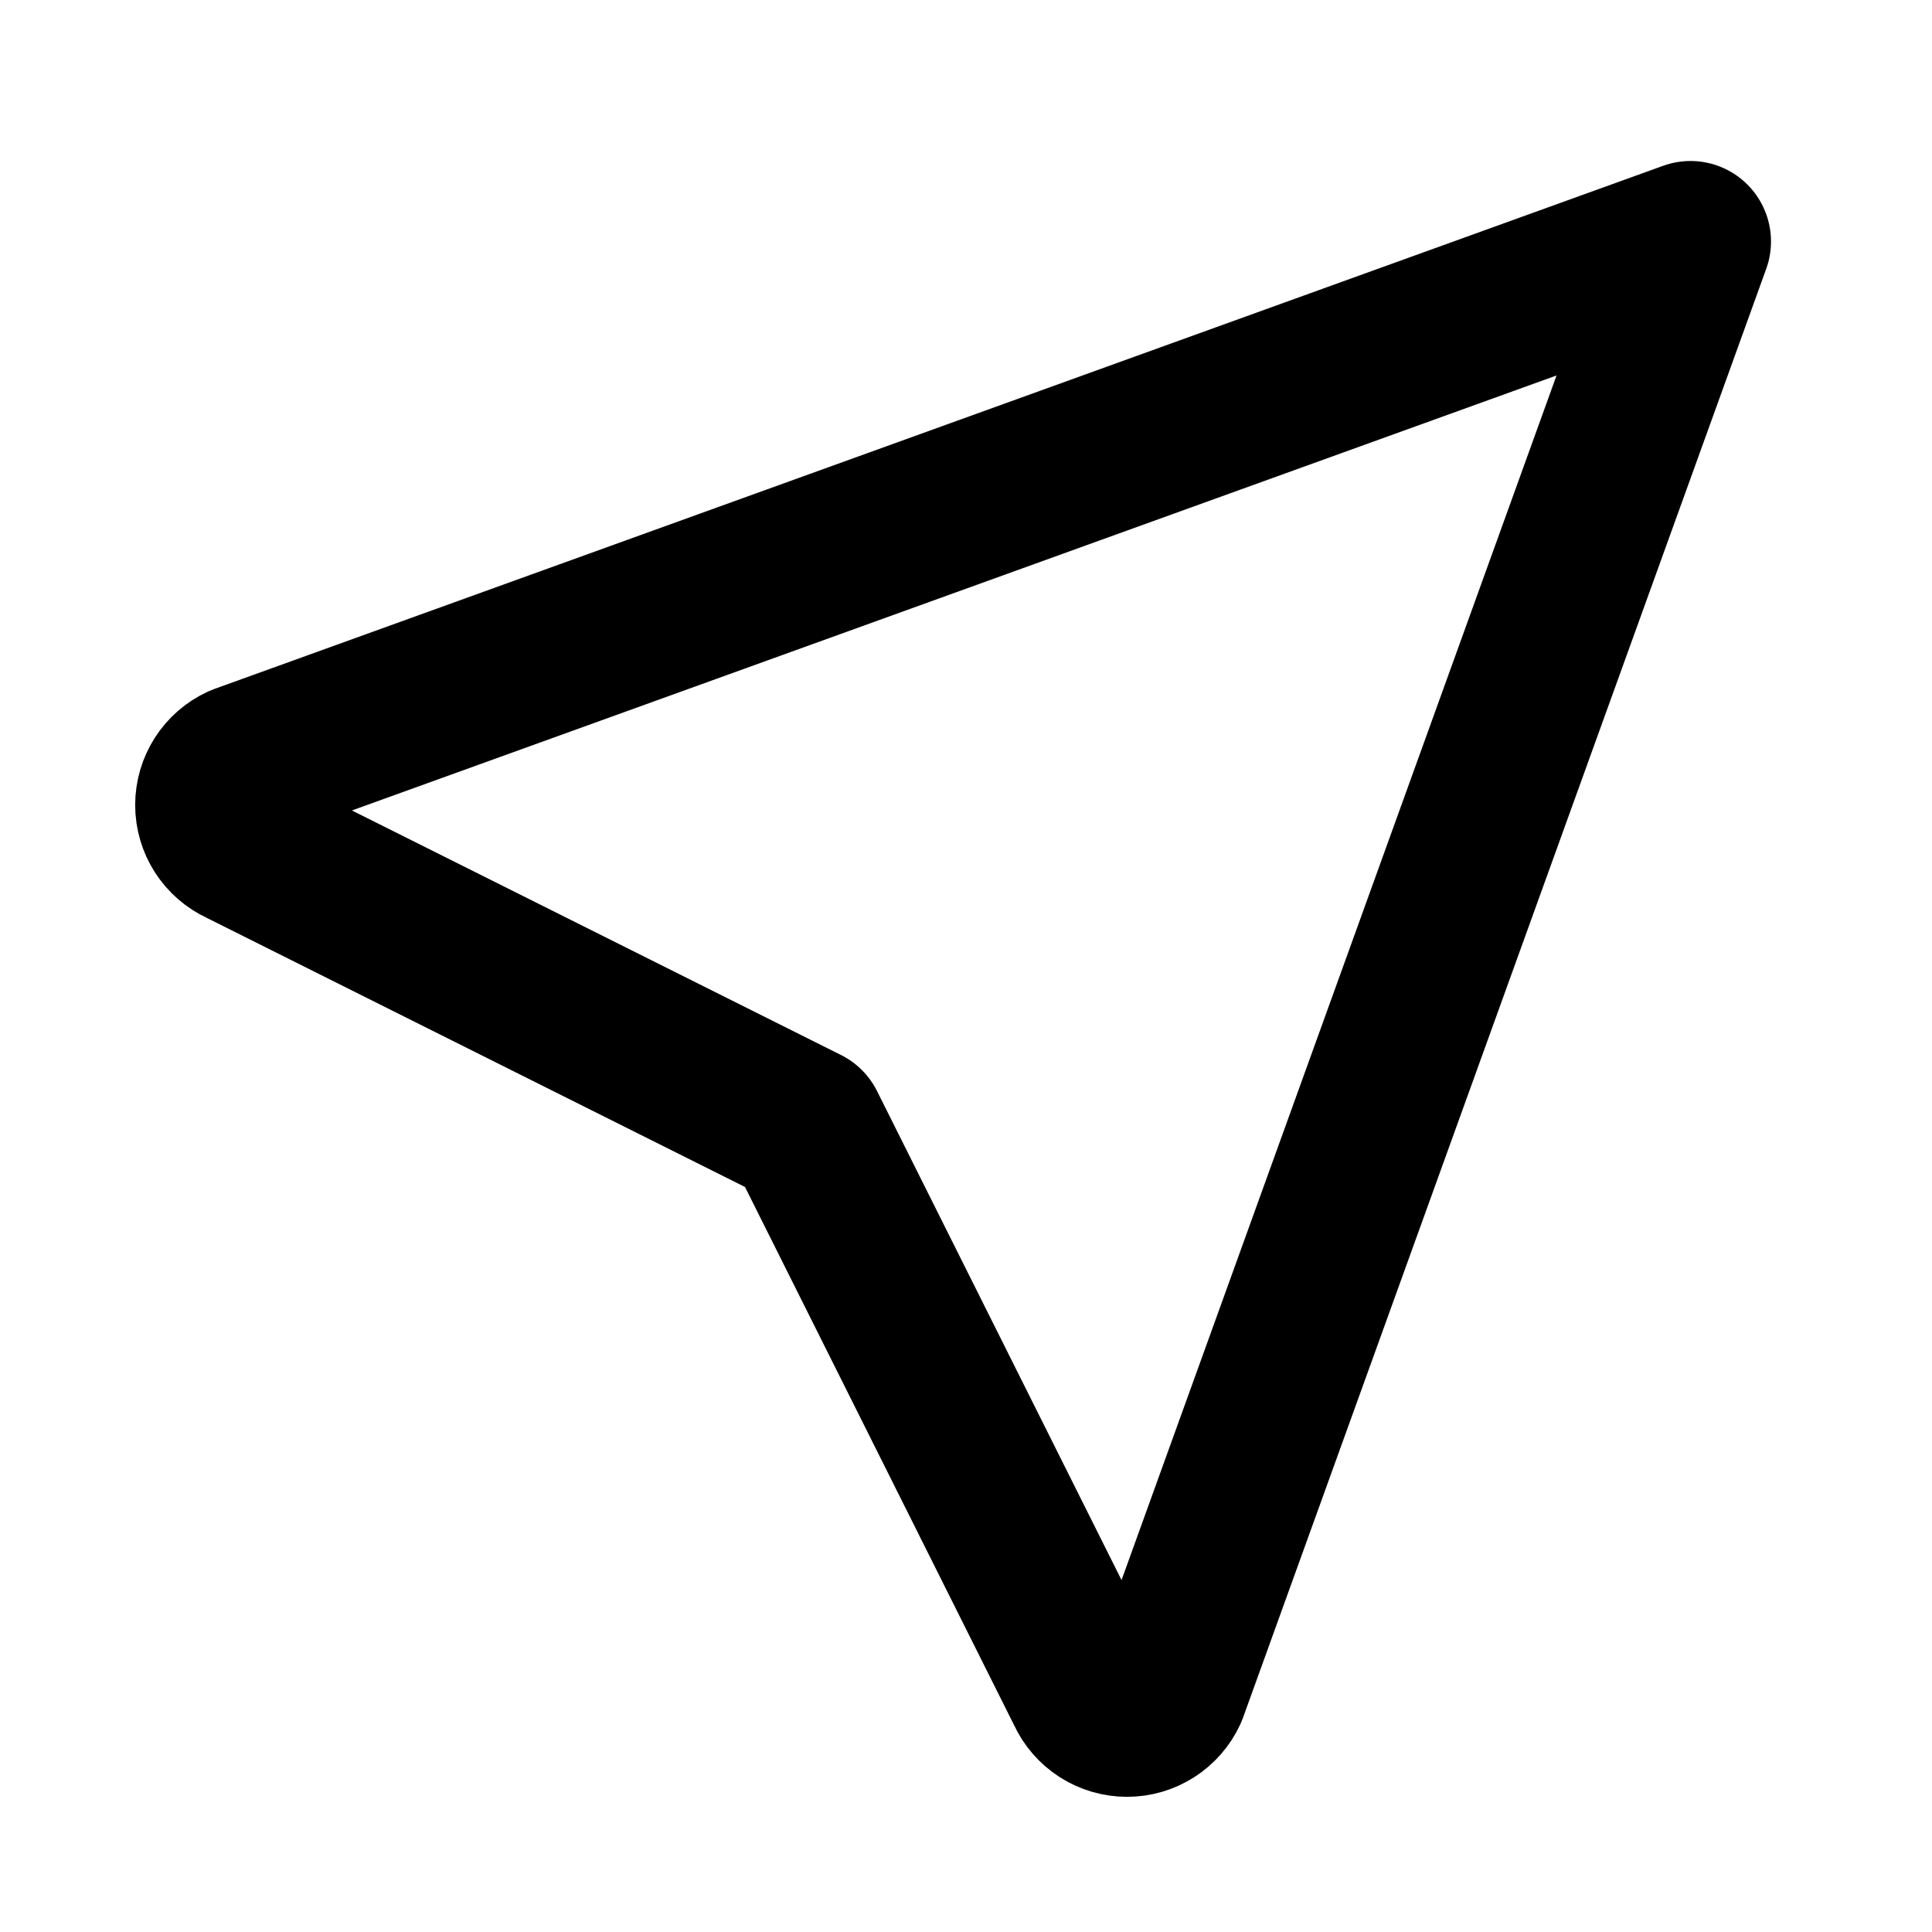
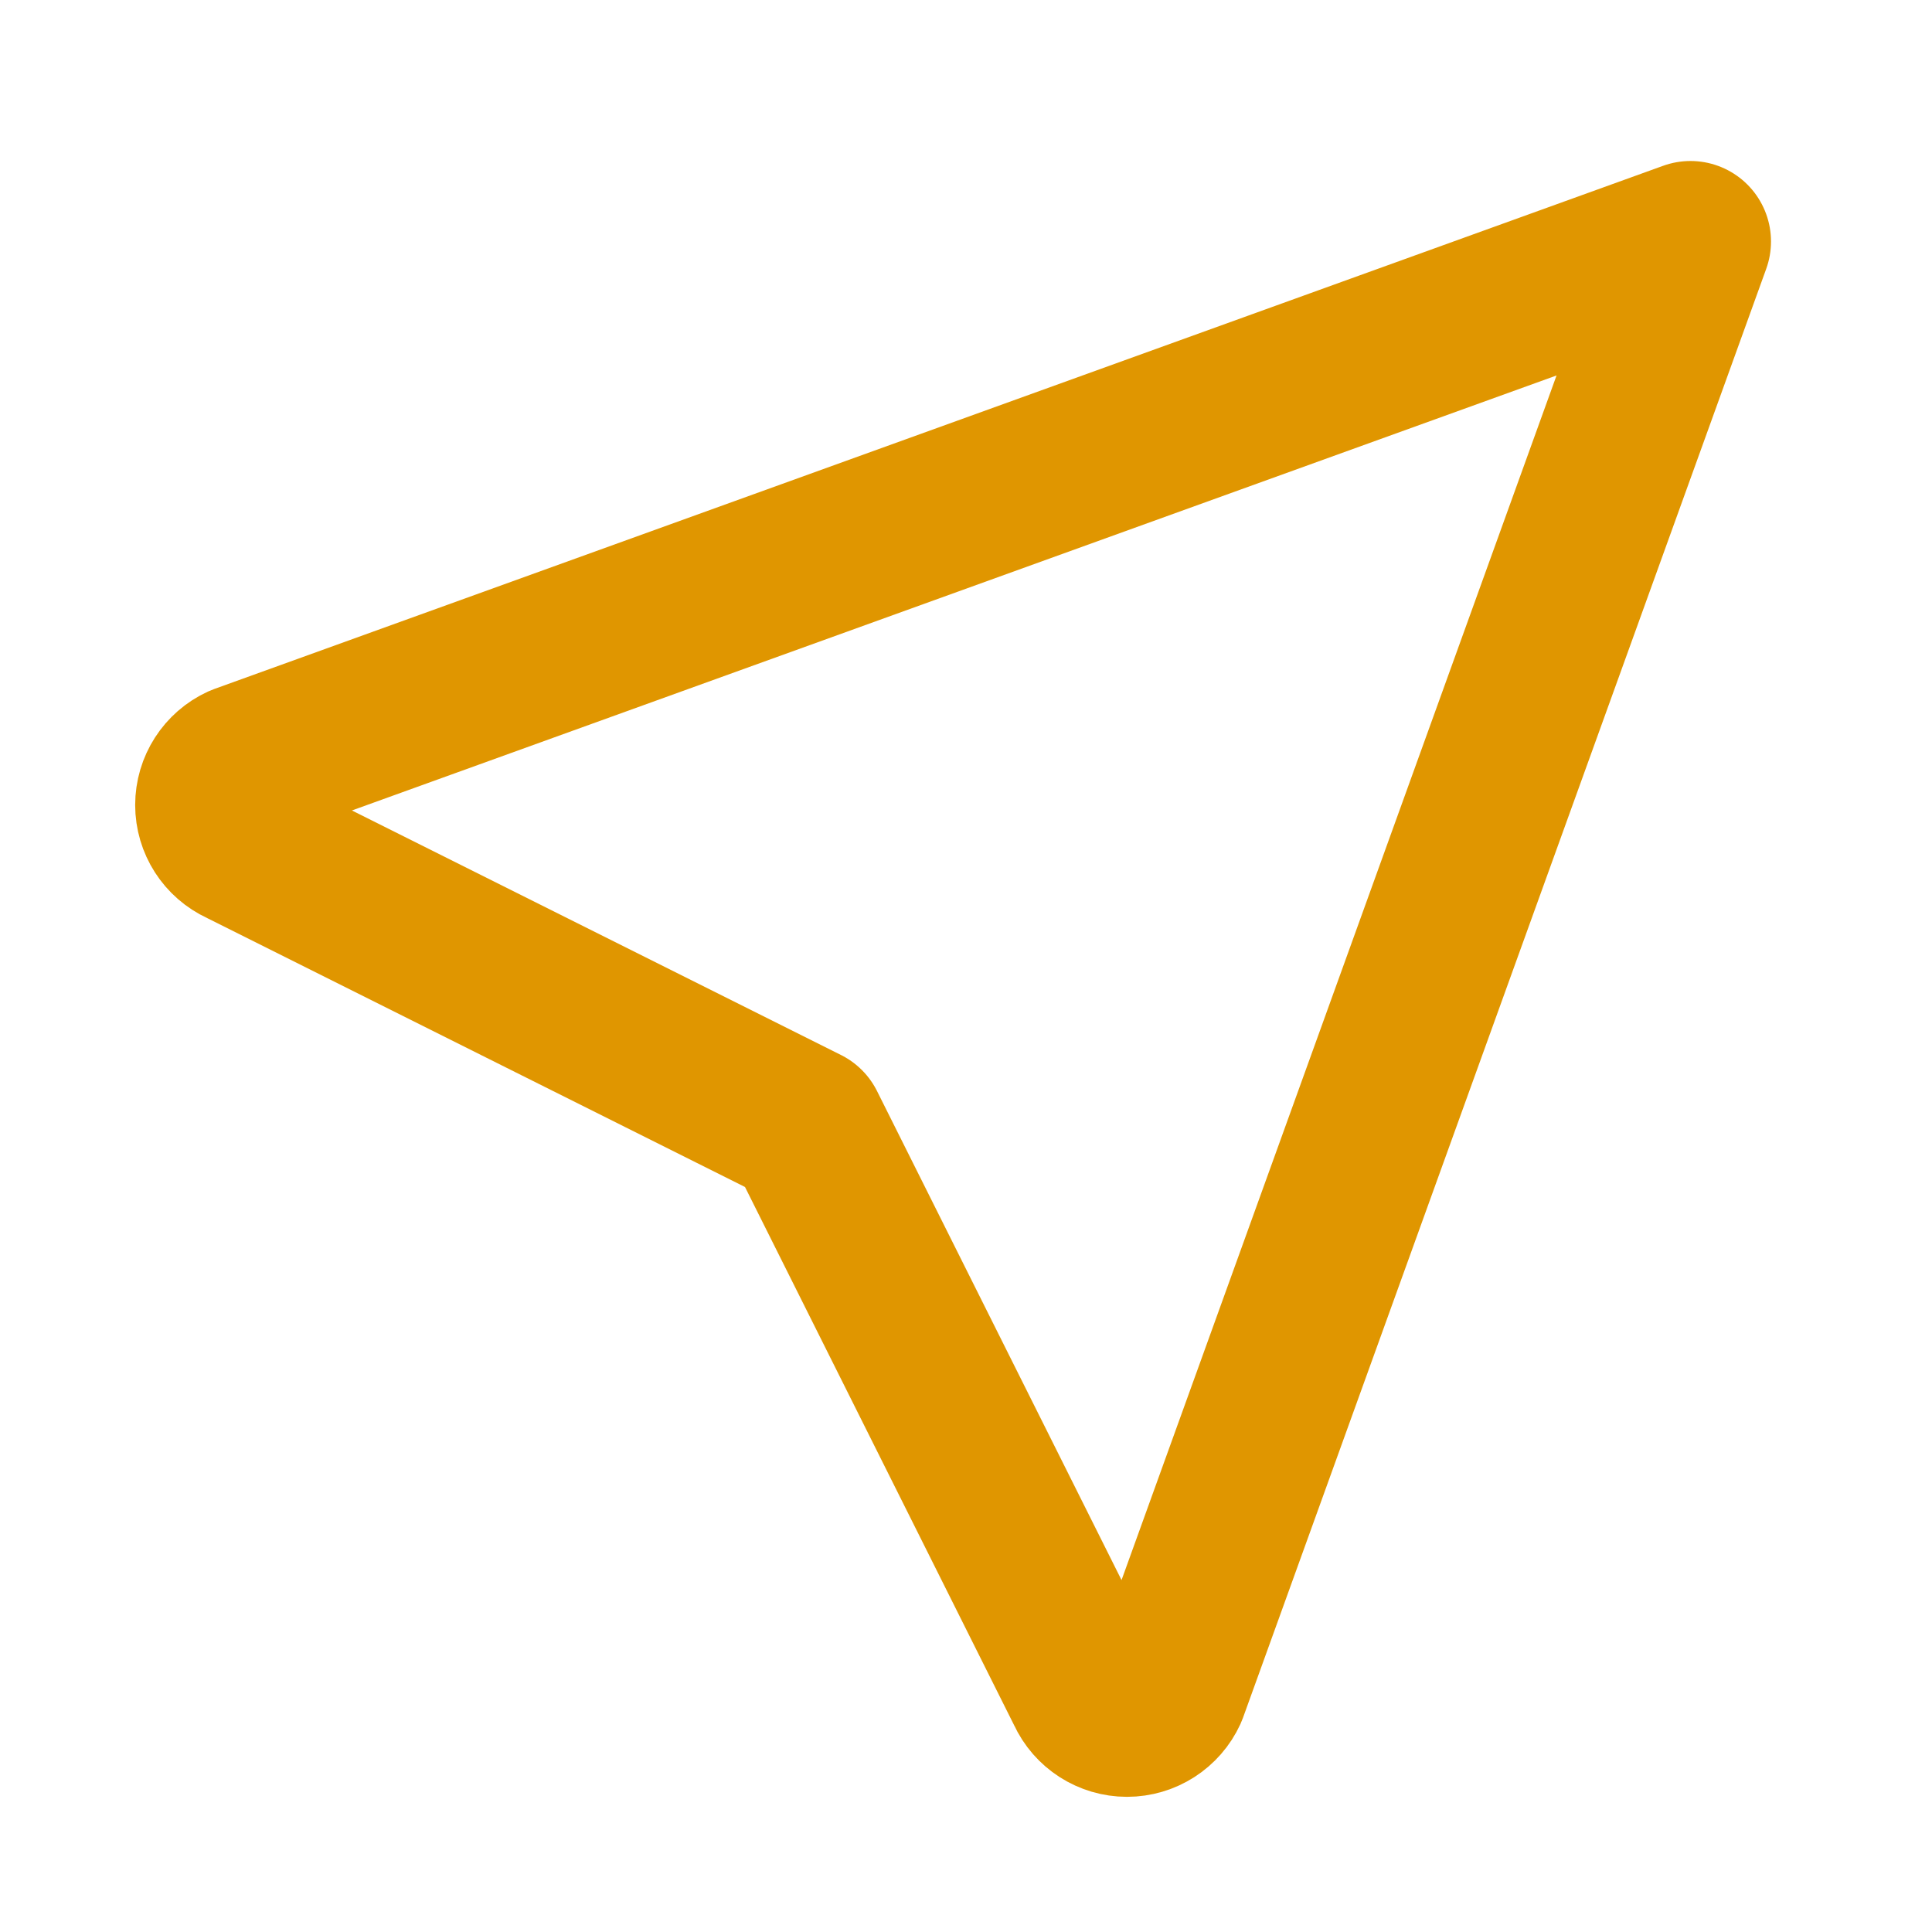
- <svg xmlns="http://www.w3.org/2000/svg" width="24" height="24" viewBox="0 0 24 24" fill="none" stroke="currentColor" stroke-width="2" stroke-linecap="round" stroke-linejoin="round" class="icon icon-tabler icons-tabler-outline icon-tabler-location">
+ <svg xmlns="http://www.w3.org/2000/svg" width="24" height="24" viewBox="0 0 24 24" fill="none" stroke="#e09600" stroke-width="2" stroke-linecap="round" stroke-linejoin="round" class="icon icon-tabler icons-tabler-outline icon-tabler-location">
  <path stroke="none" d="M0 0h24v24H0z" fill="none" />
  <path d="M21 3l-6.5 18a.55 .55 0 0 1 -1 0l-3.5 -7l-7 -3.5a.55 .55 0 0 1 0 -1l18 -6.5" />
</svg>
